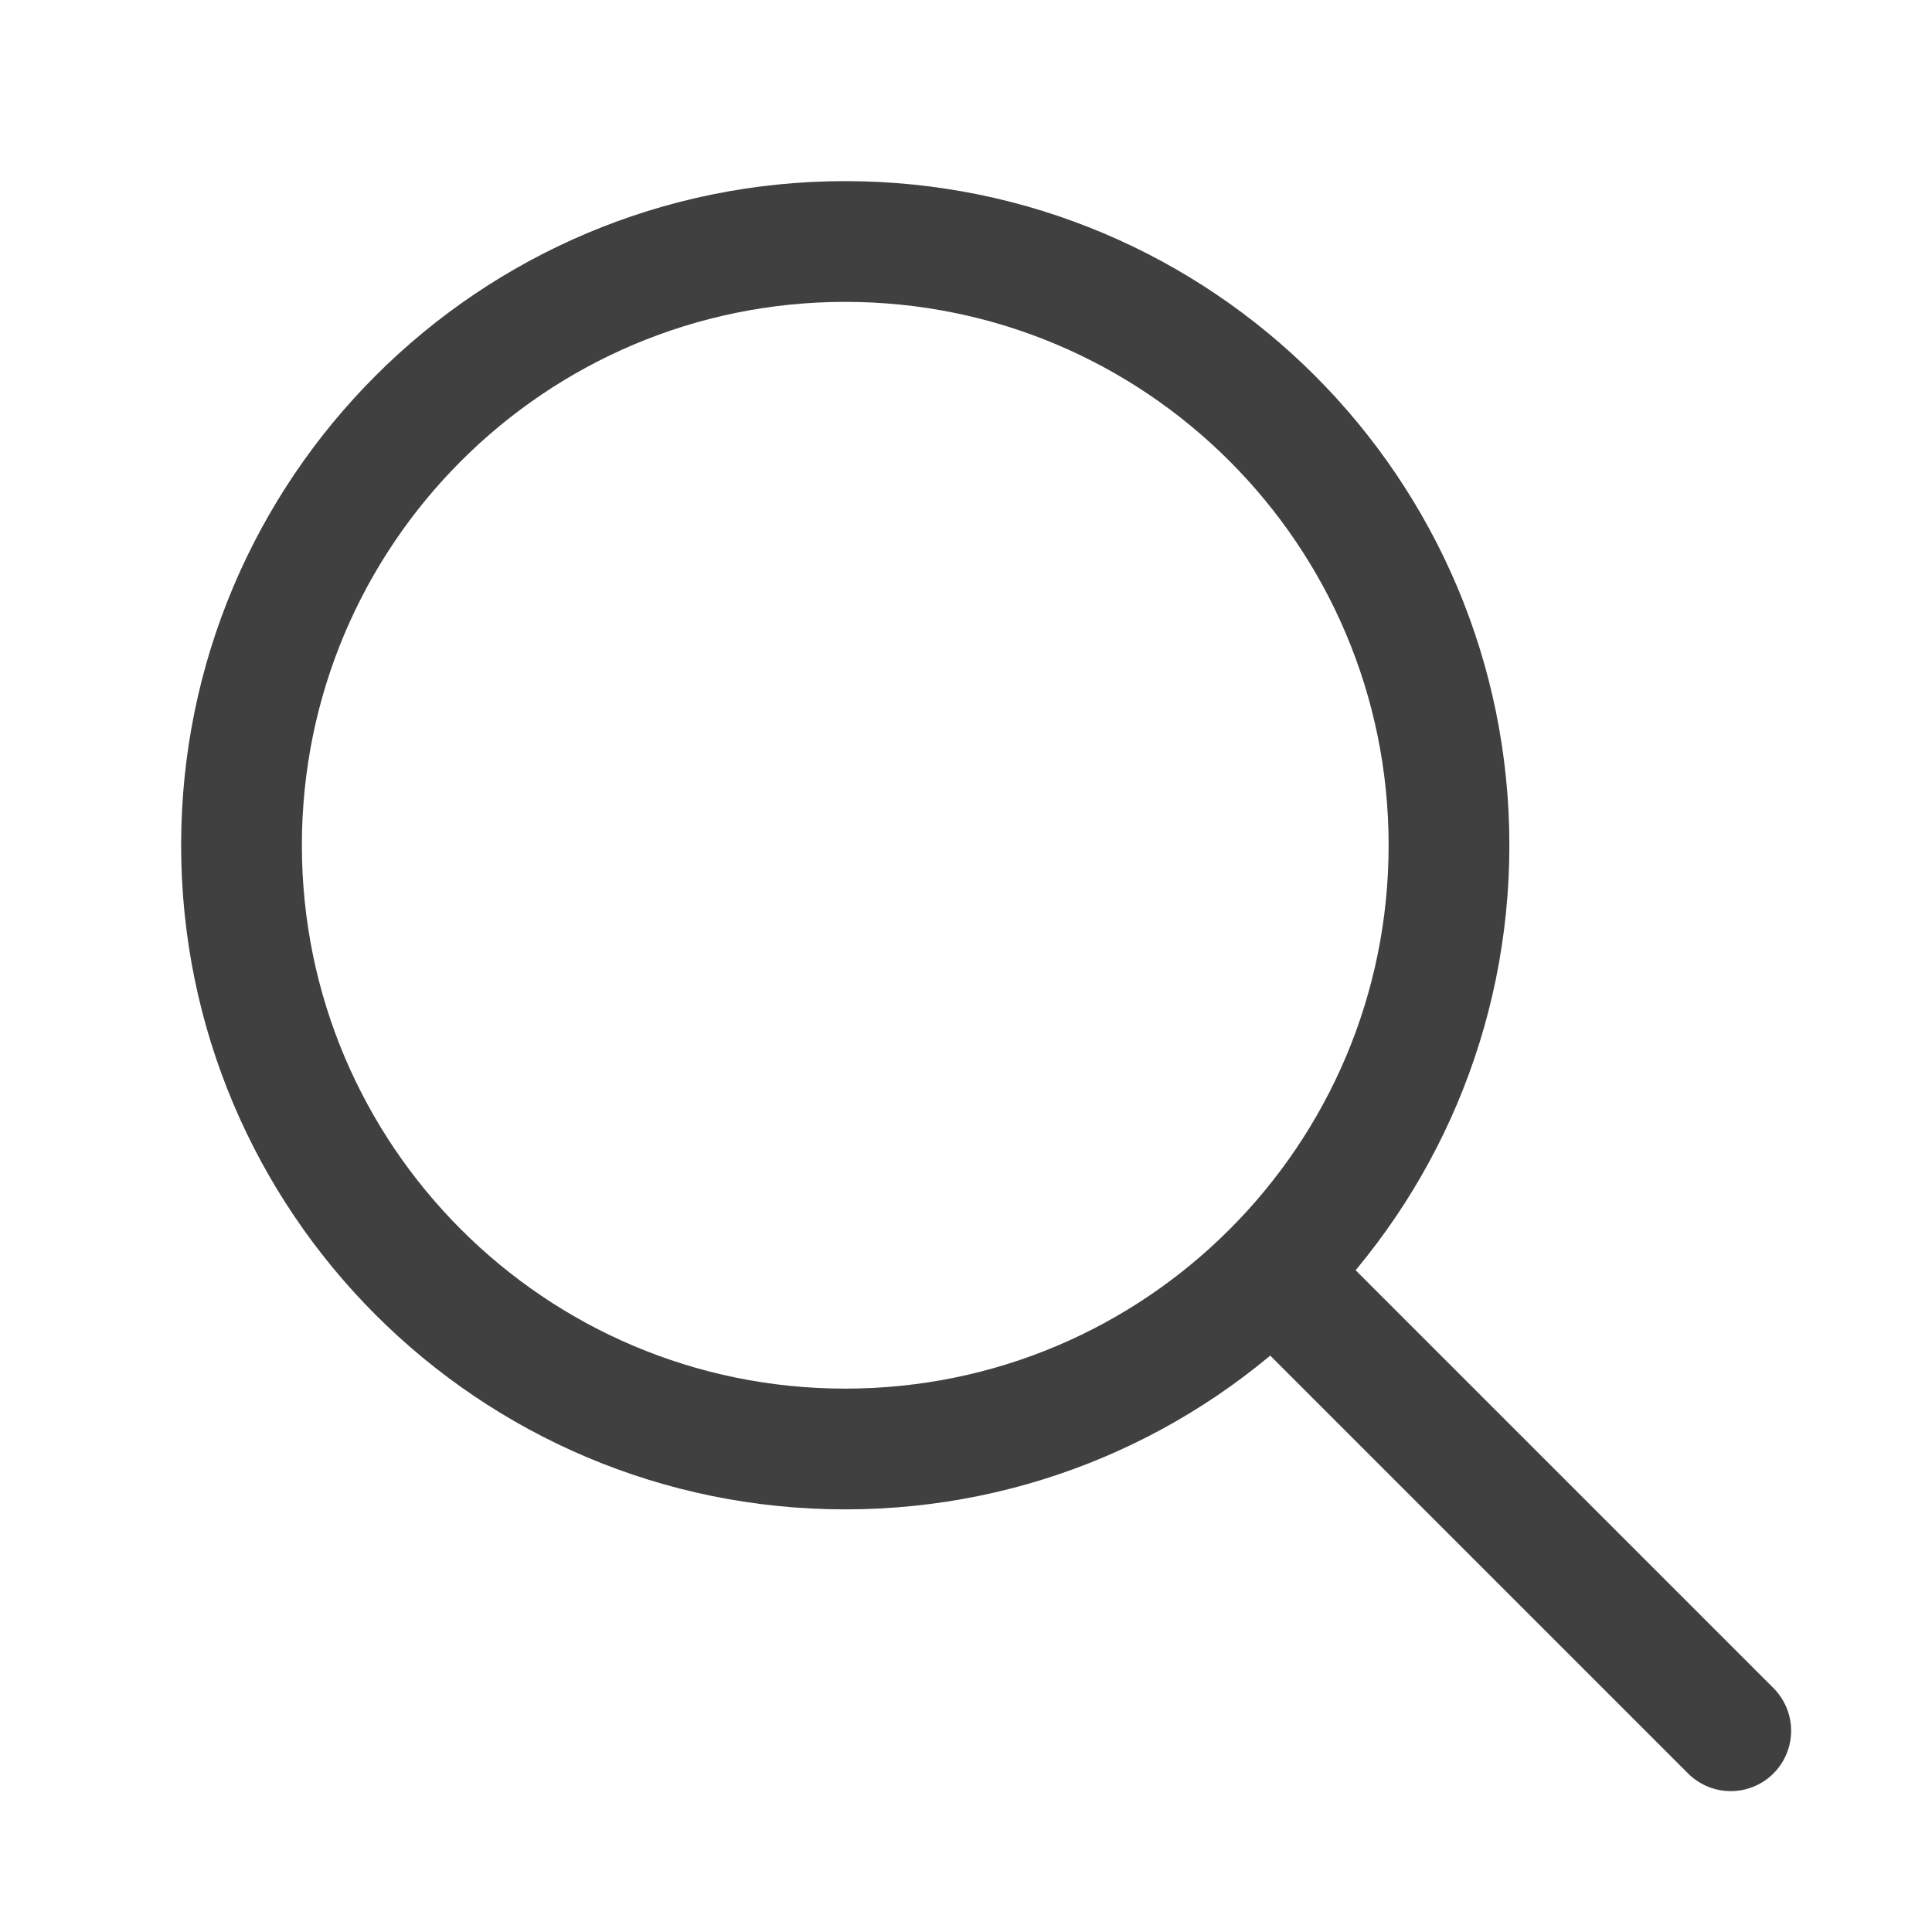
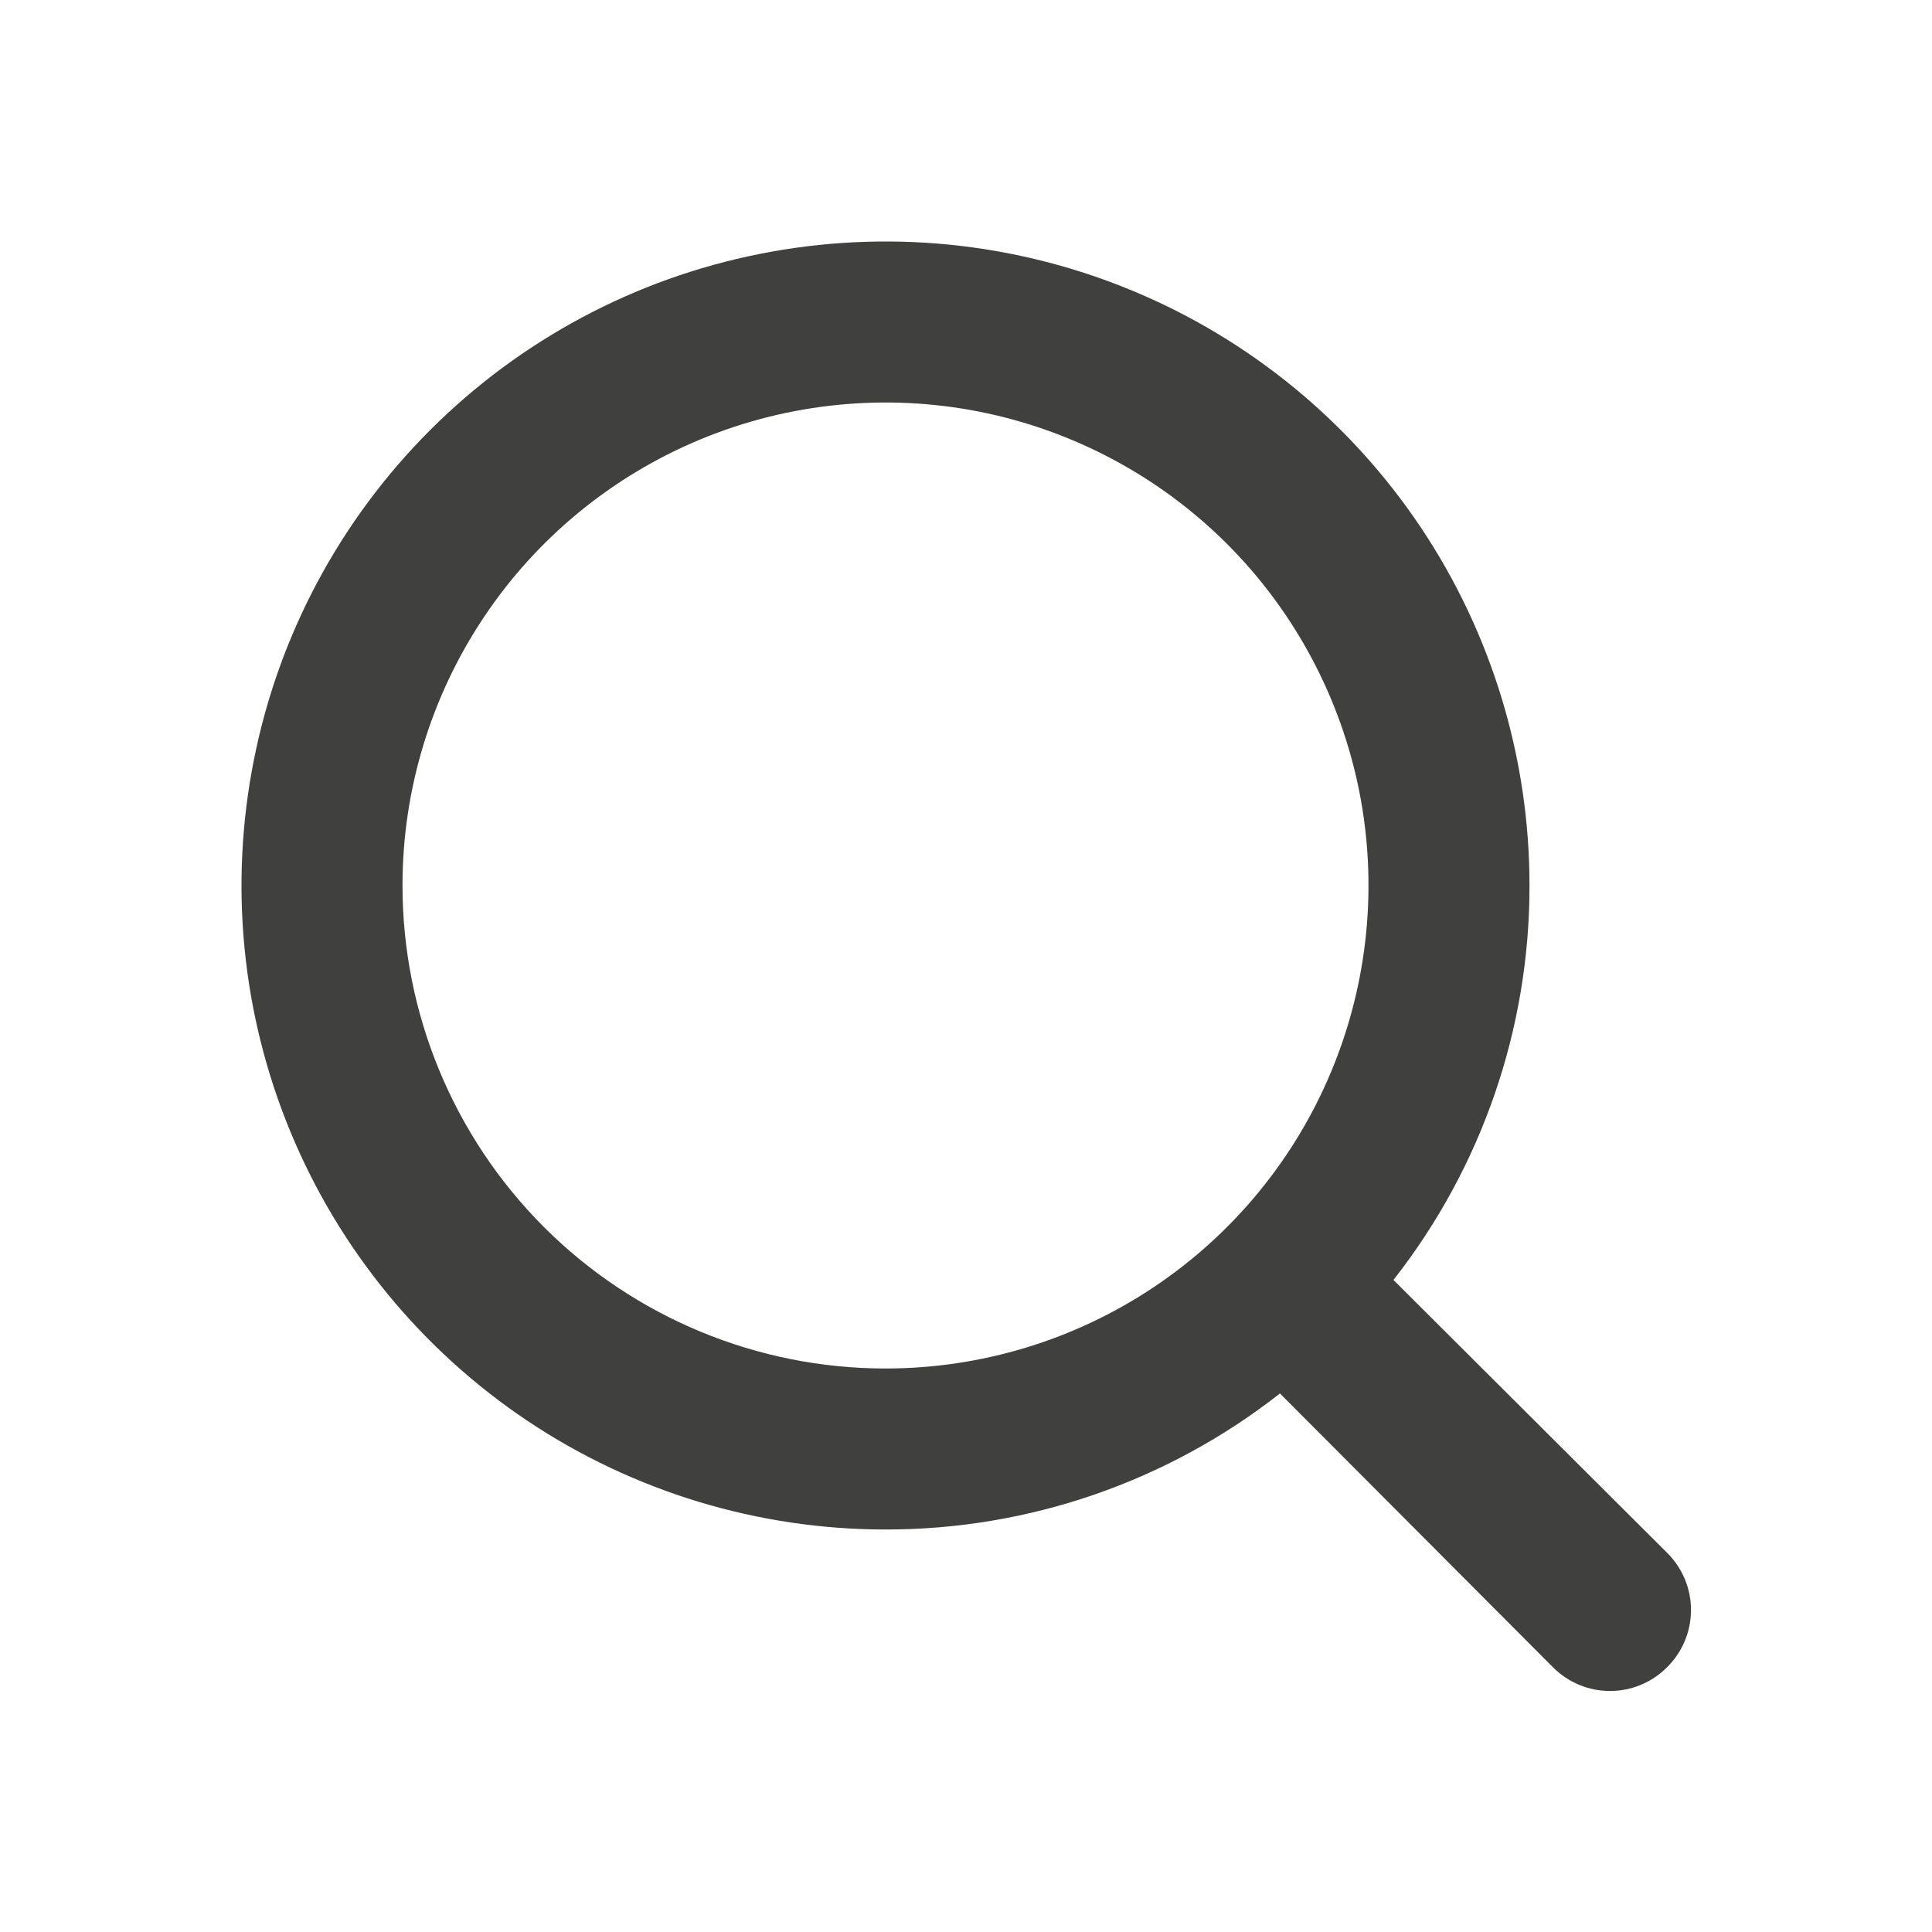
- <svg xmlns="http://www.w3.org/2000/svg" width="24" height="24" viewBox="0 0 24 24" fill="none" stroke="#404040" stroke-width="1.5" stroke-linecap="round" stroke-linejoin="round">
-   <circle cx="10.5" cy="10.5" r="7.5" />
-   <path d="M16 16 L21.5 21.5" />
+ <svg xmlns="http://www.w3.org/2000/svg" preserveAspectRatio="none" overflow="visible" style="display: block;" width="24" height="24" viewBox="0 0 24 24" fill="none">
+   <g id="search">
+     <path id="Vector" opacity="0" d="M24 0H0V24H24V0Z" fill="#40403E" />
+     <path id="Vector_2" d="M20.71 19.29L17.31 15.9C18.407 14.502 19.002 12.777 19 11C19 9.418 18.531 7.871 17.652 6.555C16.773 5.24 15.523 4.214 14.062 3.609C12.6 3.003 10.991 2.845 9.439 3.154C7.887 3.462 6.462 4.224 5.343 5.343C4.224 6.462 3.462 7.887 3.154 9.439C2.845 10.991 3.003 12.6 3.609 14.062C4.214 15.523 5.24 16.773 6.555 17.652C7.871 18.531 9.418 19 11 19C12.777 19.002 14.502 18.407 15.9 17.31L19.29 20.71C19.383 20.804 19.494 20.878 19.615 20.929C19.737 20.98 19.868 21.006 20 21.006C20.132 21.006 20.263 20.98 20.385 20.929C20.506 20.878 20.617 20.804 20.71 20.71C20.804 20.617 20.878 20.506 20.929 20.385C20.98 20.263 21.006 20.132 21.006 20C21.006 19.868 20.98 19.737 20.929 19.615C20.878 19.494 20.804 19.383 20.71 19.29V19.29ZM5 11C5 9.813 5.352 8.653 6.011 7.667C6.67 6.68 7.608 5.911 8.704 5.457C9.8 5.003 11.007 4.884 12.171 5.115C13.334 5.347 14.403 5.918 15.243 6.757C16.082 7.596 16.653 8.666 16.885 9.829C17.116 10.993 16.997 12.2 16.543 13.296C16.089 14.393 15.32 15.329 14.333 15.989C13.347 16.648 12.187 17 11 17C9.409 17 7.883 16.368 6.757 15.243C5.632 14.117 5 12.591 5 11Z" fill="#40403E" />
+   </g>
</svg>
